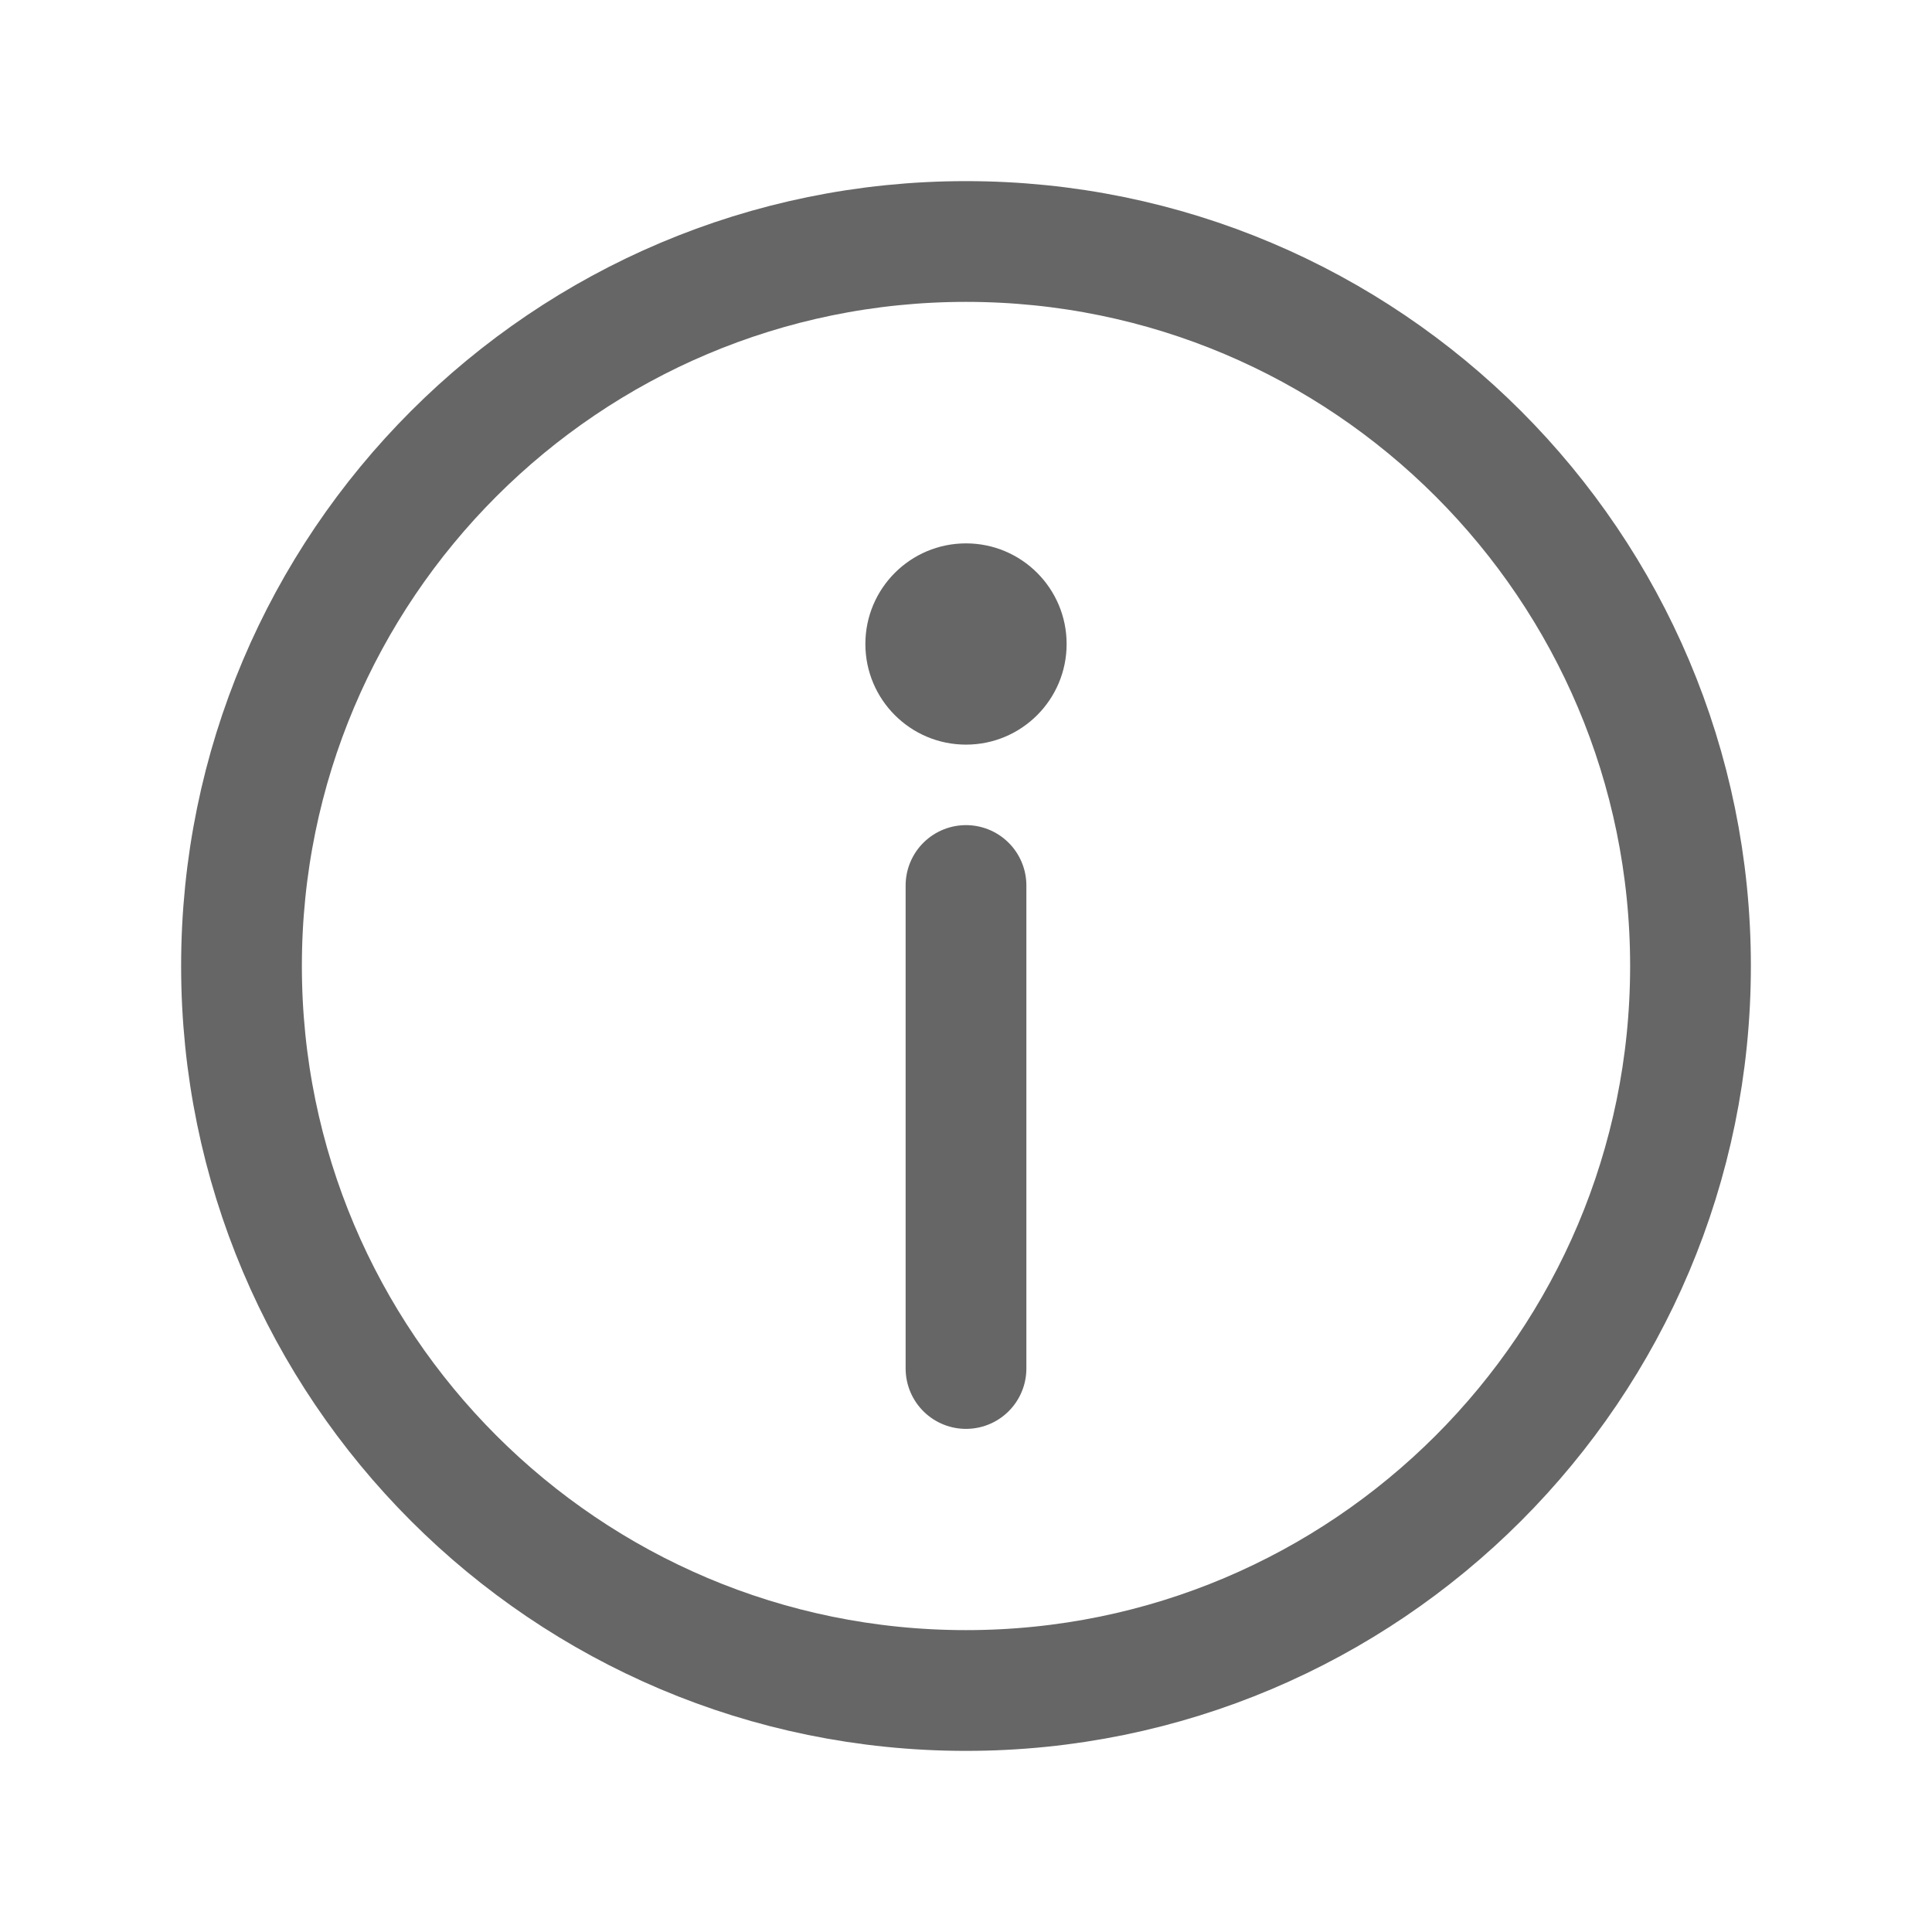
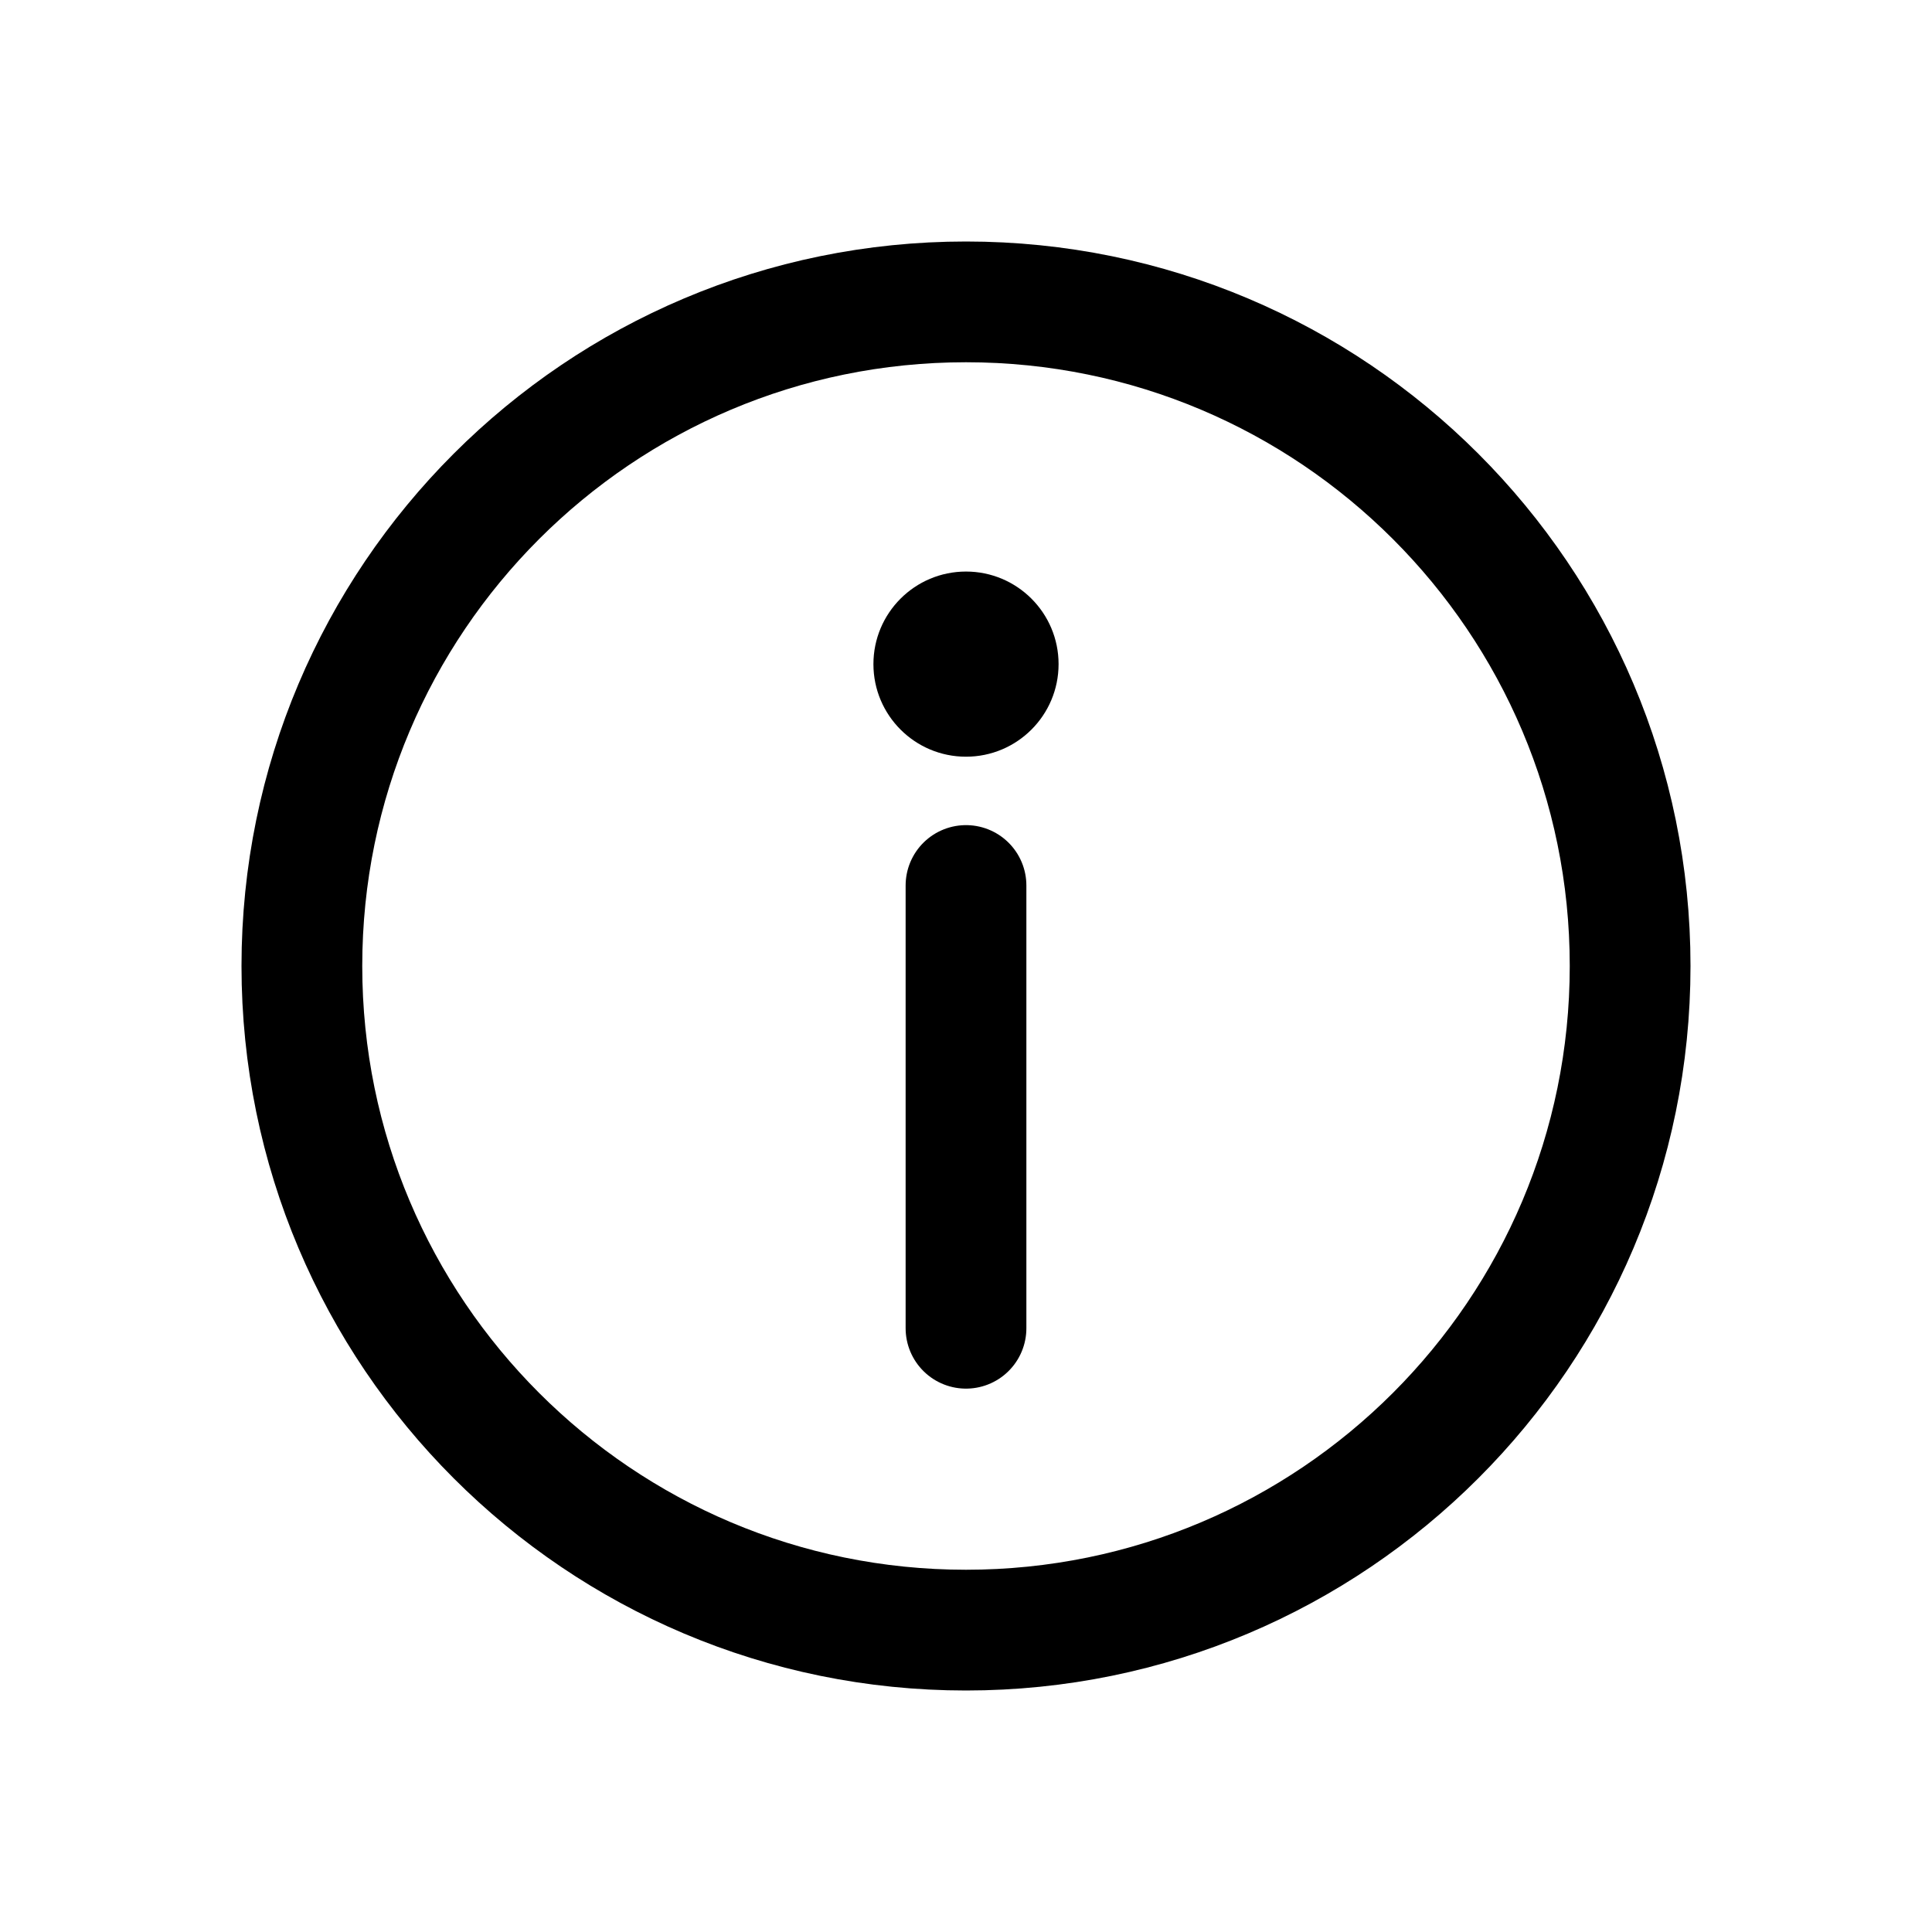
<svg xmlns="http://www.w3.org/2000/svg" width="24" height="24" viewBox="0 0 24 24" fill="none">
-   <circle cx="12" cy="12" r="9" stroke="rgba(0,0,0,.6)" stroke-width="1.5" />
-   <circle cx="12" cy="8" r="1.25" fill="rgba(0,0,0,.6)" />
-   <path d="M12 11v6" stroke="rgba(0,0,0,.6)" stroke-width="1.5" stroke-linecap="round" />
+   <circle cx="12" cy="12" r="8.25" stroke="#000" stroke-width="1.5" />
+   <circle cx="12" cy="8.25" r="1.15" fill="#000" />
+   <path d="M12 11v5.5" stroke="#000" stroke-width="1.5" stroke-linecap="round" />
</svg>
